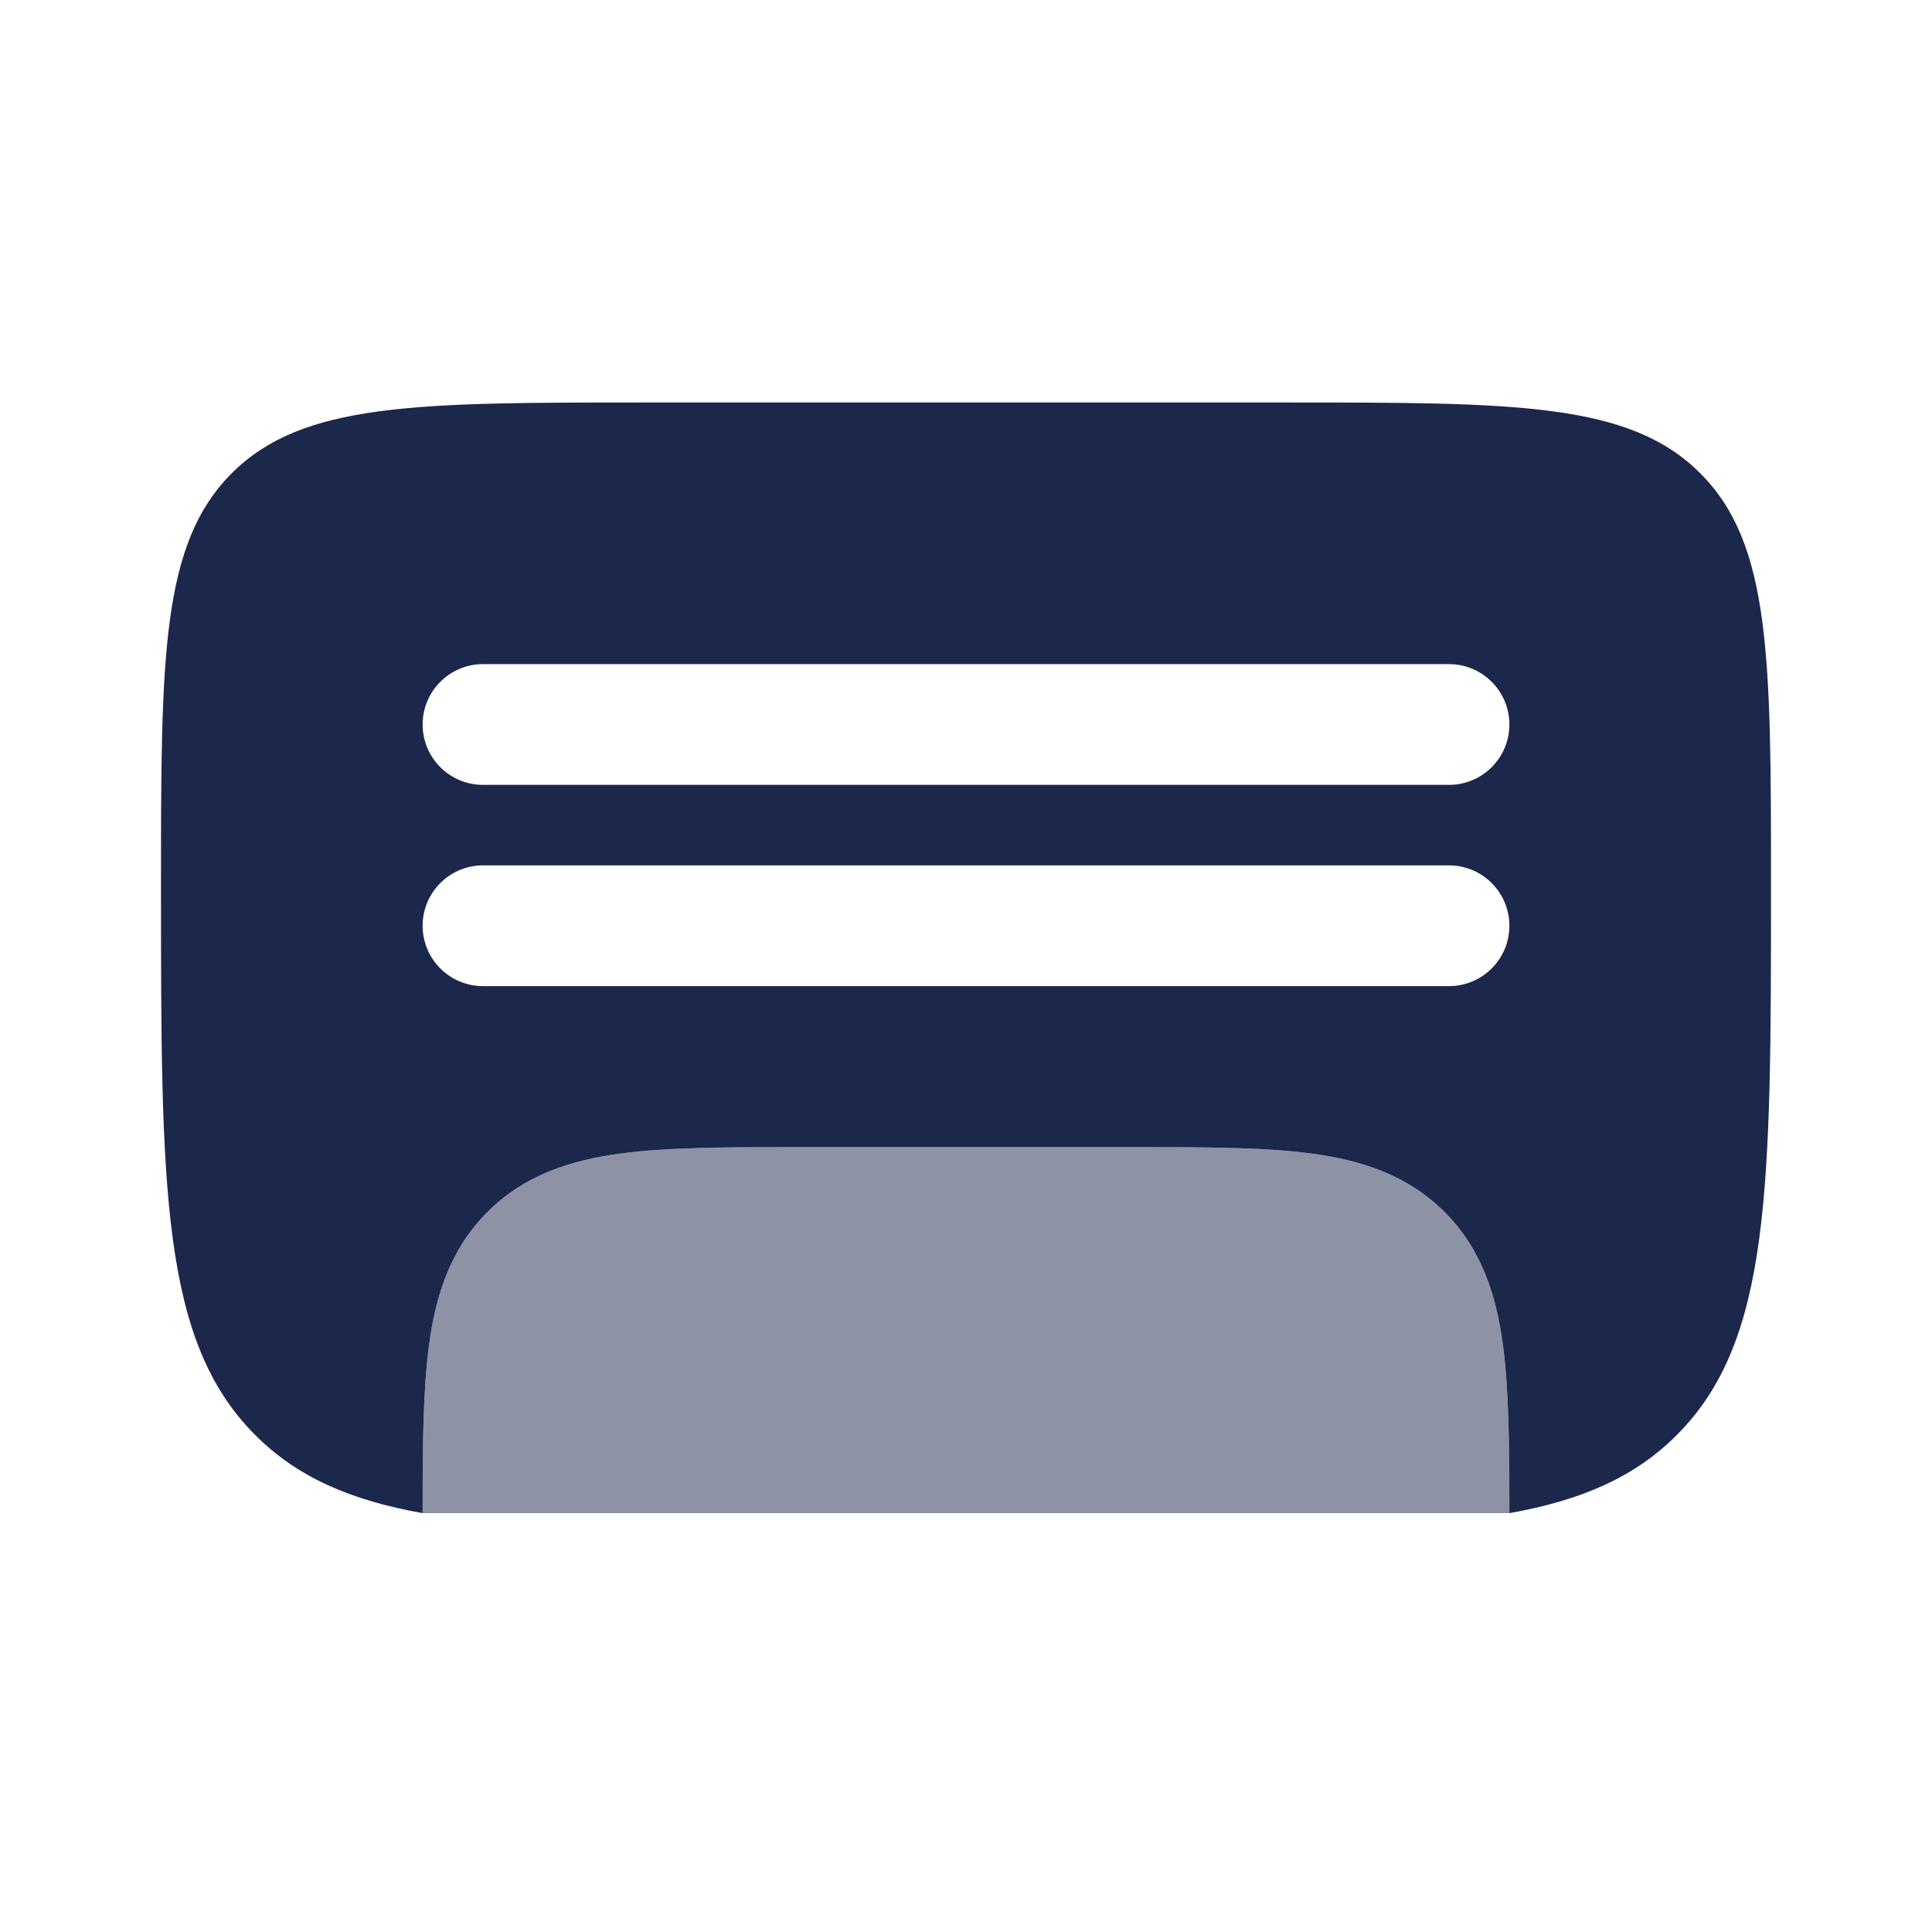
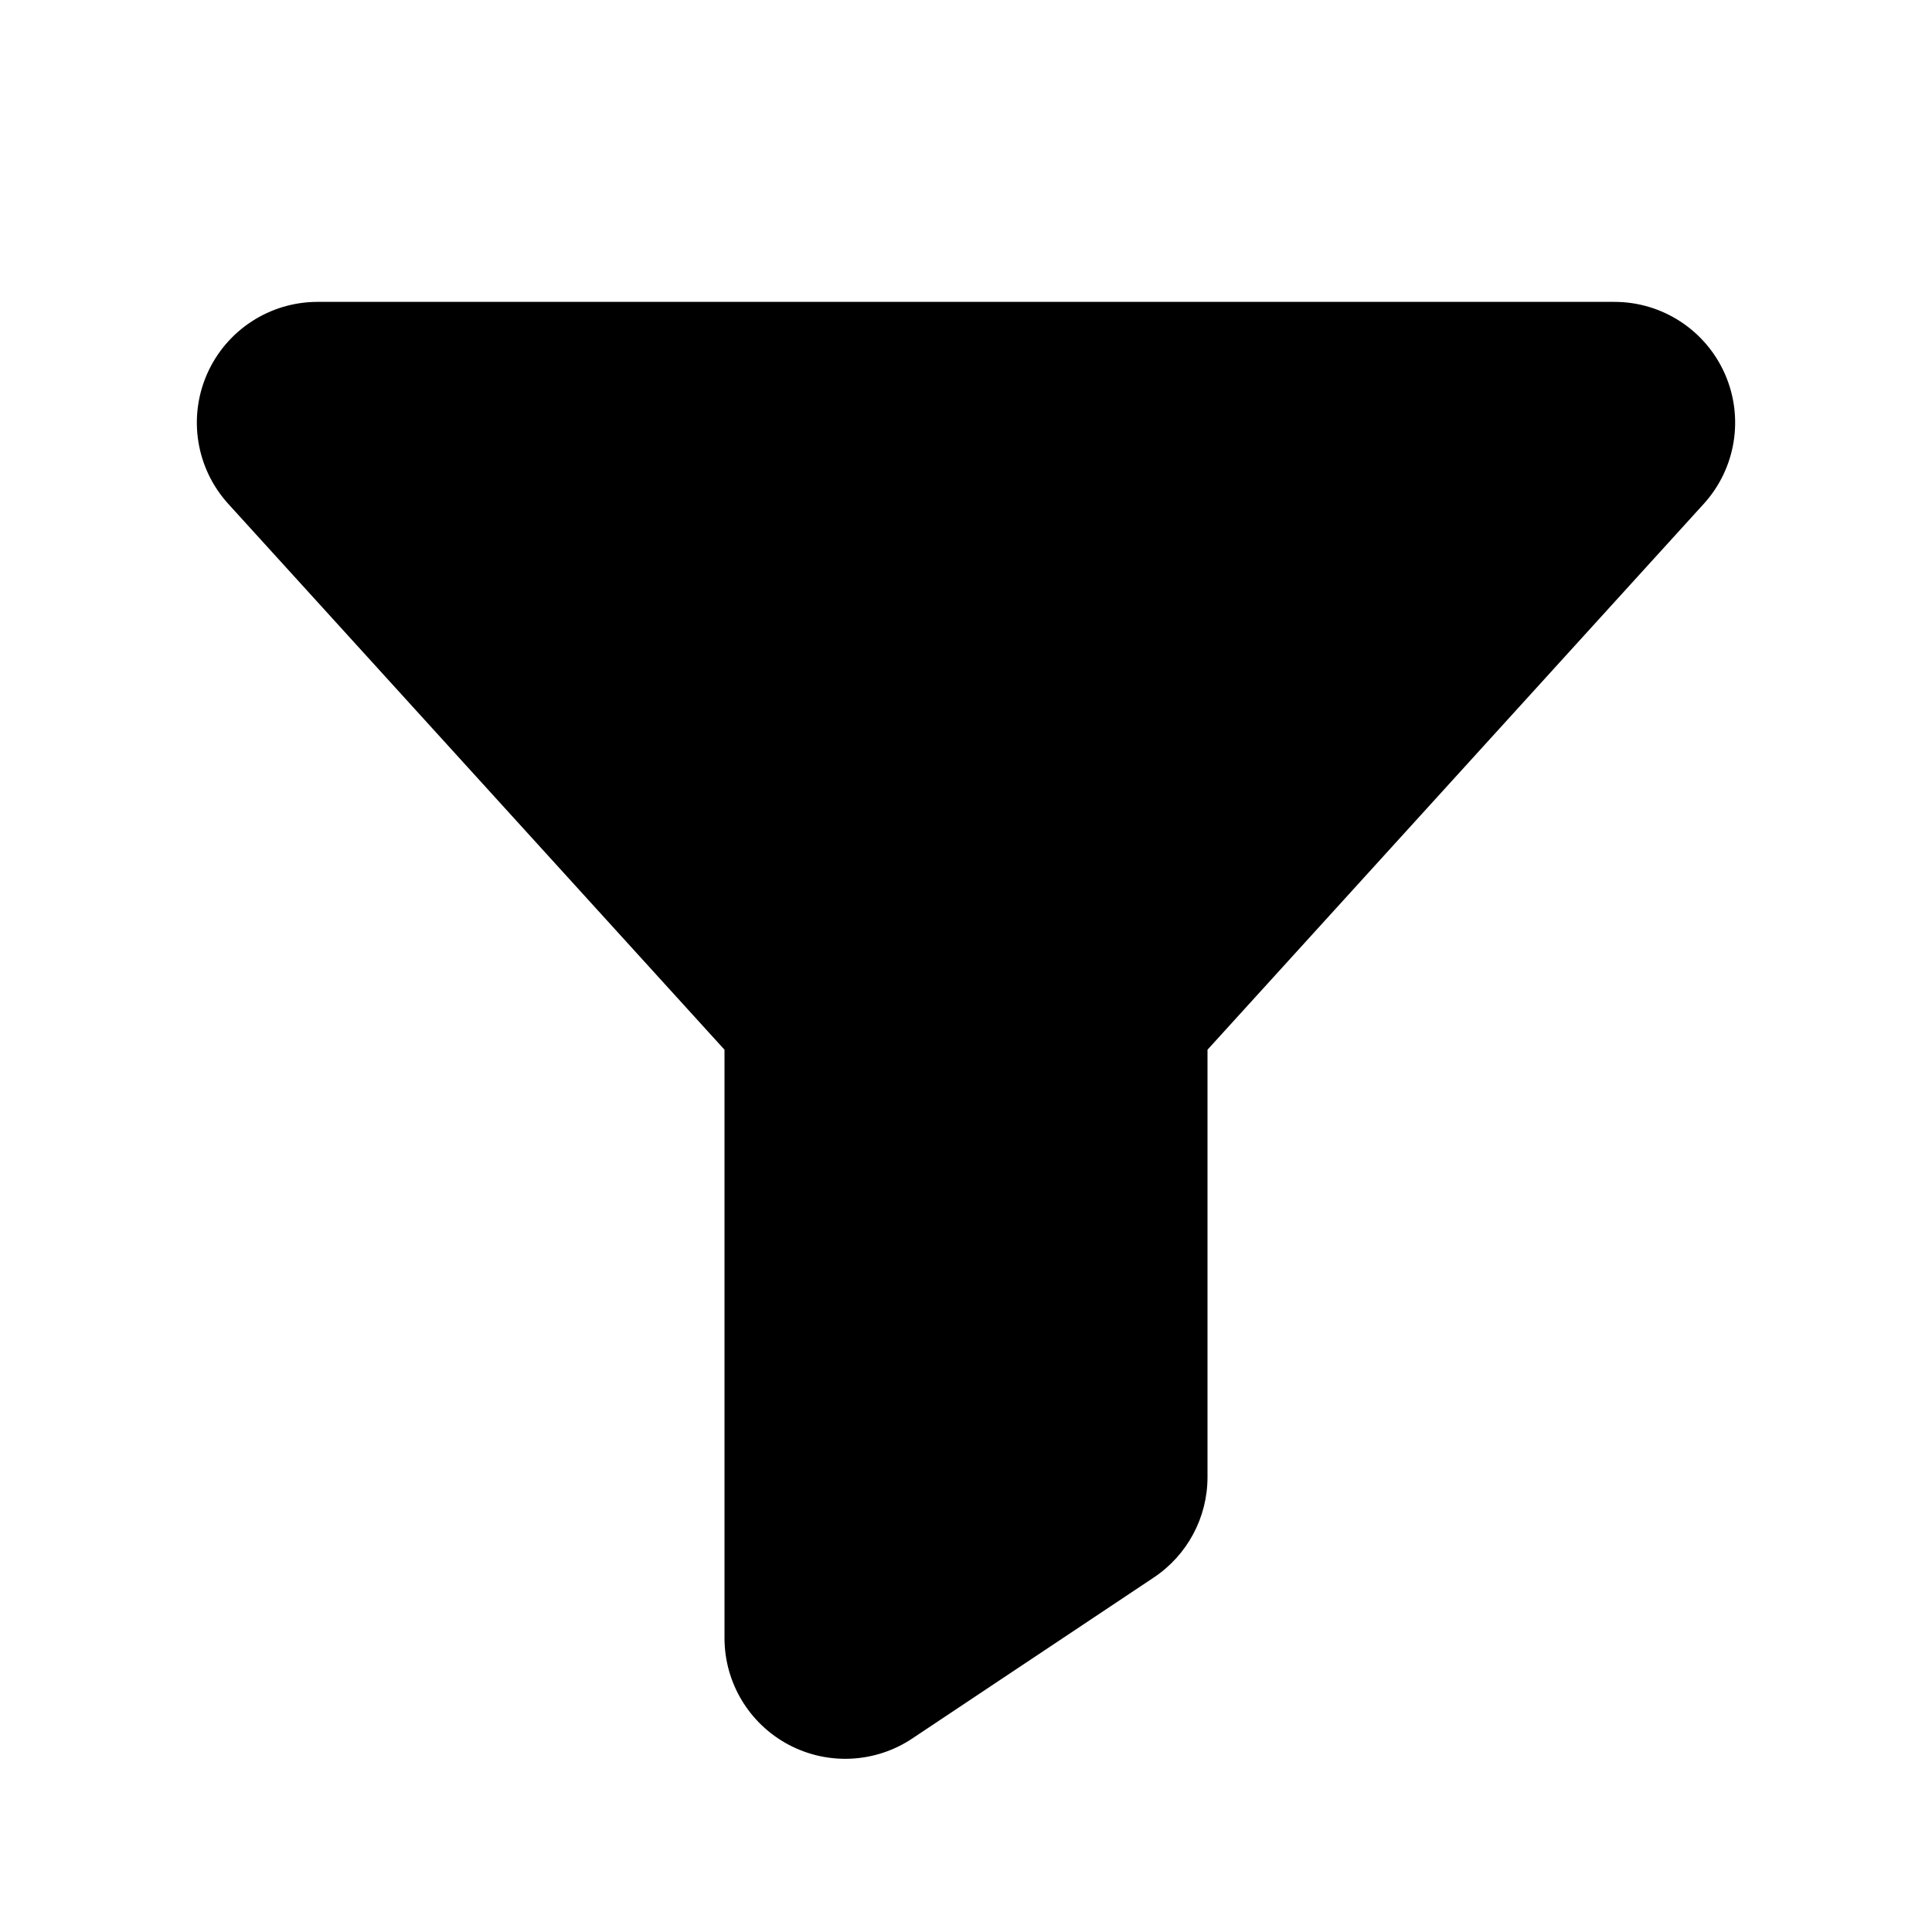
- <svg xmlns="http://www.w3.org/2000/svg" width="800px" height="800px" viewBox="0 0 24 24" fill="none">
-   <path fill-rule="evenodd" clip-rule="evenodd" d="M2.879 5.879C2 6.757 2 8.172 2 11C2 14.771 2 16.657 3.172 17.828C3.69 18.347 4.349 18.636 5.25 18.797C5.25 17.965 5.254 17.267 5.33 16.706C5.414 16.078 5.6 15.511 6.055 15.056C6.511 14.6 7.078 14.414 7.706 14.33C8.3 14.25 9.05 14.25 9.948 14.25H14.052C14.95 14.25 15.7 14.25 16.294 14.33C16.922 14.414 17.489 14.6 17.945 15.056C18.4 15.511 18.586 16.078 18.67 16.706C18.745 17.267 18.75 17.965 18.75 18.797C19.651 18.636 20.31 18.347 20.828 17.828C22 16.657 22 14.771 22 11C22 8.172 22 6.757 21.121 5.879C20.243 5 18.828 5 16 5H8C5.172 5 3.757 5 2.879 5.879ZM5.25 11.5C5.25 11.086 5.586 10.75 6 10.75H18C18.414 10.75 18.75 11.086 18.75 11.5C18.75 11.914 18.414 12.25 18 12.25H6C5.586 12.25 5.25 11.914 5.25 11.5ZM6 8.25C5.586 8.25 5.25 8.586 5.25 9C5.25 9.414 5.586 9.75 6 9.75H18C18.414 9.75 18.75 9.414 18.75 9C18.75 8.586 18.414 8.25 18 8.25H6Z" fill="#1C274C" />
-   <path opacity="0.5" d="M5.25 18.797C5.25 17.965 5.254 17.267 5.33 16.706C5.414 16.078 5.6 15.511 6.055 15.056C6.511 14.6 7.078 14.414 7.706 14.33C8.3 14.25 9.049 14.25 9.948 14.25H14.052C14.95 14.25 15.7 14.25 16.294 14.33C16.922 14.414 17.489 14.6 17.945 15.056C18.4 15.511 18.586 16.078 18.67 16.706C18.745 17.267 18.75 17.965 18.75 18.797H5.25Z" fill="#1C274C" />
+ <svg xmlns="http://www.w3.org/2000/svg" fill="#000000" width="800px" height="800px" viewBox="0 0 256 256" id="Flat">
+   <path d="M225.755,66.763,160,139.094v56.625a15.968,15.968,0,0,1-7.125,13.313l-32,21.332A16,16,0,0,1,96,217.052v-77.959L30.246,66.764A16,16,0,0,1,42.084,40H213.916a16,16,0,0,1,11.839,26.763Z" />
</svg>
